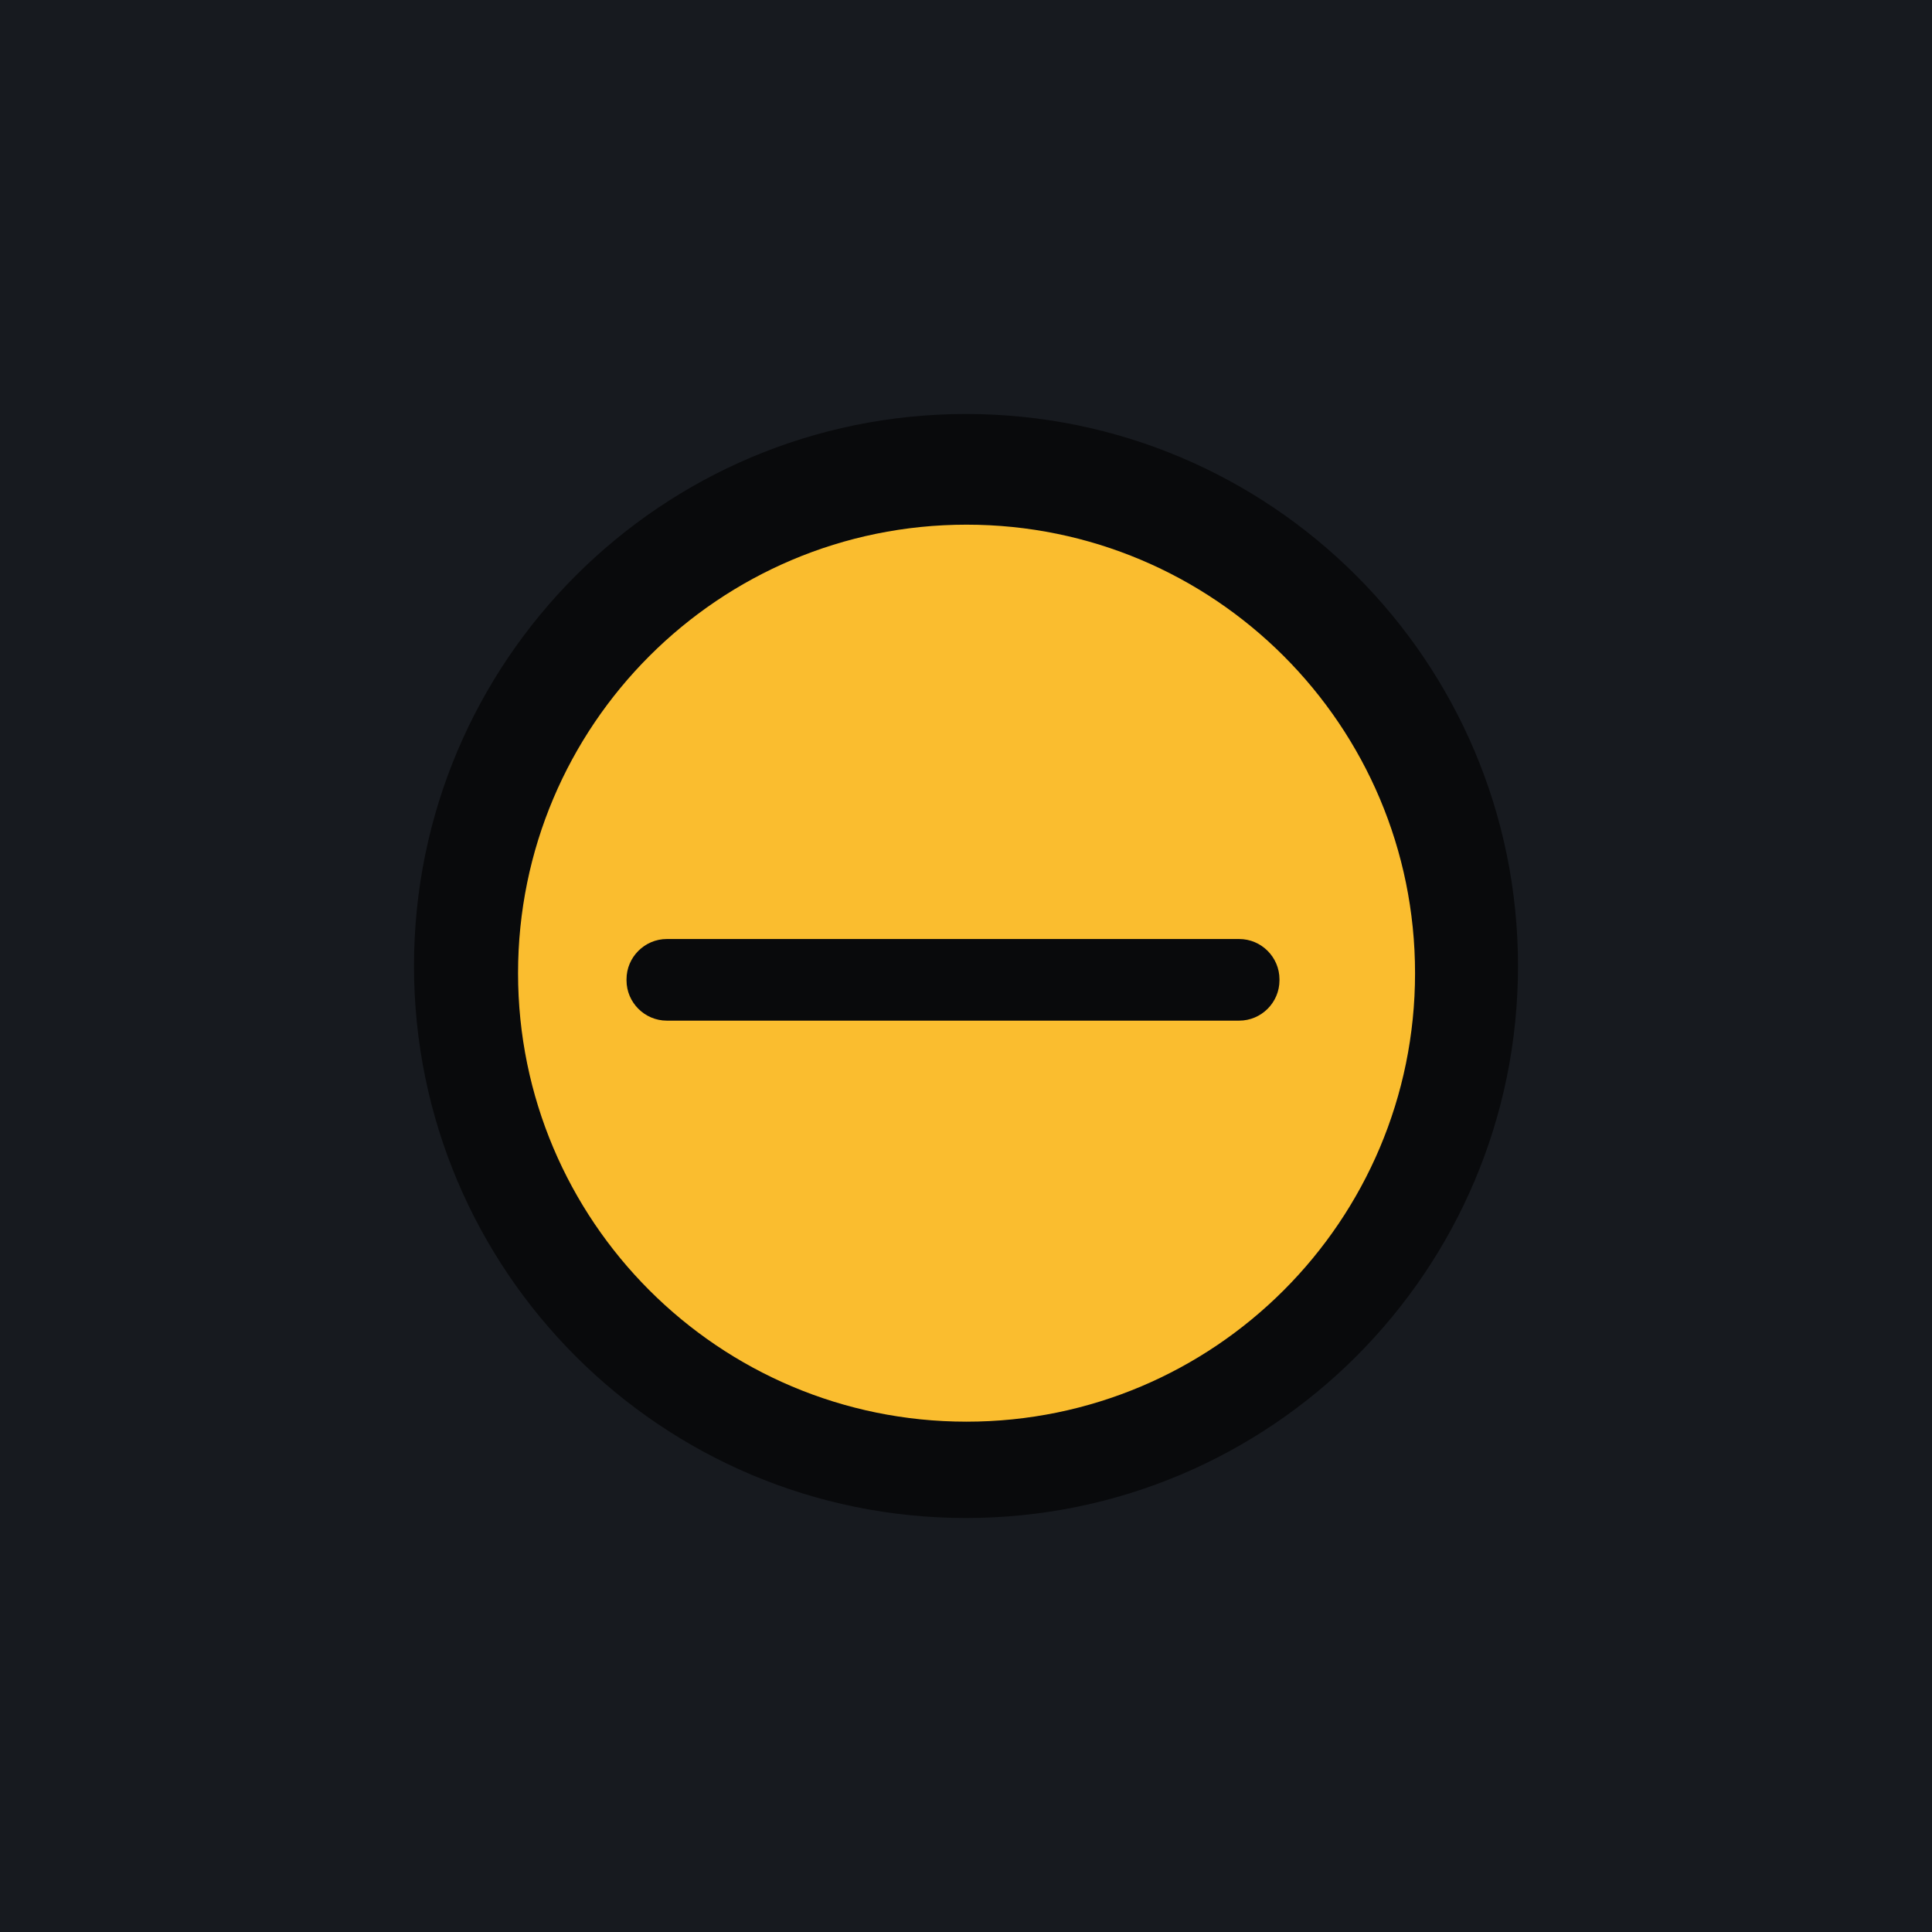
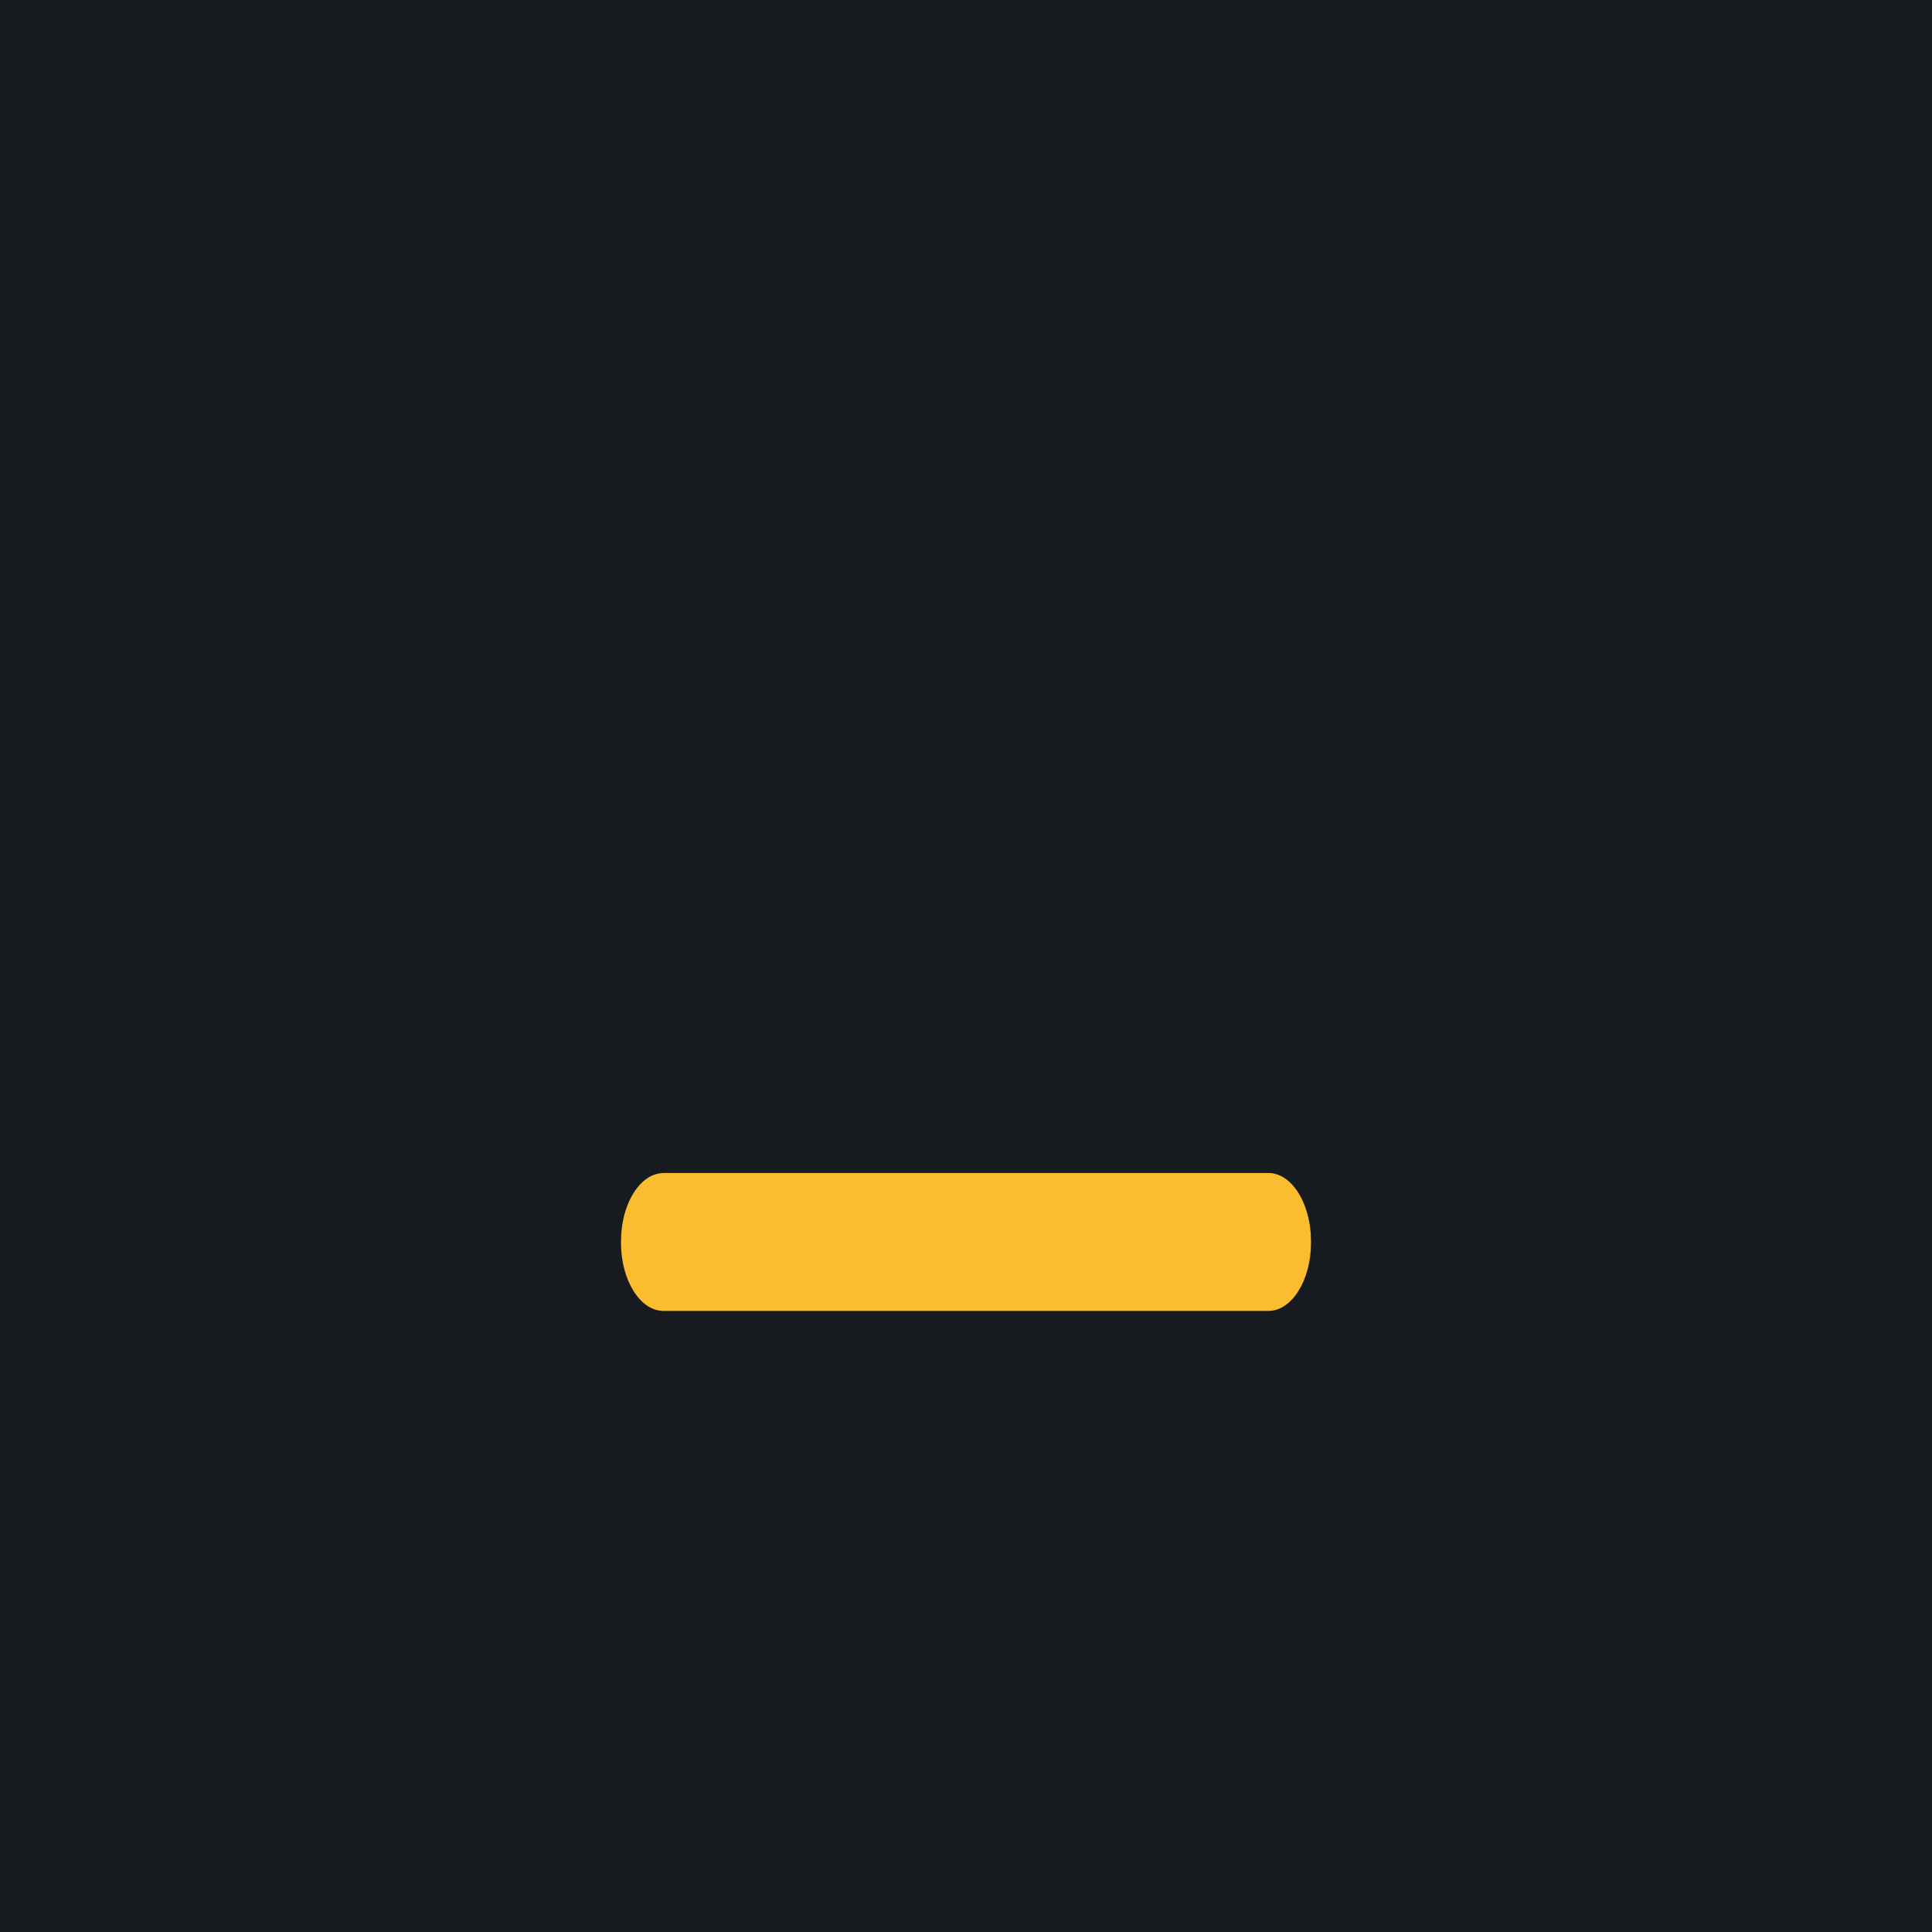
- <svg xmlns="http://www.w3.org/2000/svg" width="28" height="28" viewBox="0 0 28 28" id="svg4142" version="1.1">
+ <svg xmlns="http://www.w3.org/2000/svg" version="1.1" id="svg4142" viewBox="0 0 28 28" height="28" width="28">
  <defs id="defs4144" />
-   <g id="layer1" transform="translate(0,-1024.362)">
-     <rect style="opacity:1;fill:#171a1f;fill-opacity:1;fill-rule:evenodd;stroke:none;stroke-width:2.745;stroke-linecap:butt;stroke-linejoin:miter;stroke-miterlimit:4;stroke-dasharray:none;stroke-dashoffset:478.437;stroke-opacity:1" id="rect4741" width="28" height="32" x="0" y="1020.362" />
-     <rect style="opacity:1;fill:#ffffff;fill-opacity:0.07;fill-rule:evenodd;stroke:none;stroke-width:2.745;stroke-linecap:butt;stroke-linejoin:miter;stroke-miterlimit:4;stroke-dasharray:none;stroke-dashoffset:478.437;stroke-opacity:1" id="rect4959" width="28" height="1" x="0" y="1020.362" />
-     <path id="path4417" style="fill:#090a0c;fill-opacity:1;fill-rule:evenodd;stroke:none;stroke-width:0.014" d="m 14,1046.362 c 4.418,0 8,-3.582 8,-8 0,-4.418 -3.582,-8 -8,-8 -4.418,0 -8,3.582 -8,8 0,4.418 3.582,8 8,8" />
-     <path id="path4419" style="fill:#fabd2f;fill-opacity:1;fill-rule:evenodd;stroke:none;stroke-width:0.013" d="m 14.008,1044.966 c 3.59,0 6.5,-2.91 6.5,-6.5 0,-3.59 -2.91,-6.5 -6.5,-6.5 -3.59,0 -6.5,2.91 -6.5,6.5 0,3.59 2.91,6.5 6.5,6.5" />
-     <path id="path4421" style="fill:#090a0c;fill-opacity:1;fill-rule:evenodd;stroke:none;stroke-width:0.128" d="m 9.664,1037.971 h 8.295 c 0.321,0 0.584,0.263 0.584,0.584 v 0.015 c 0,0.321 -0.263,0.584 -0.584,0.584 H 9.664 c -0.321,0 -0.584,-0.263 -0.584,-0.584 v -0.015 c 0,-0.321 0.263,-0.584 0.584,-0.584" />
+   <g transform="translate(0,-1024.362)" id="layer1">
+     <rect y="1024.362" x="0" height="28" width="28" id="rect4741" style="opacity:1;fill:#171a1f;fill-opacity:1;fill-rule:evenodd;stroke:none;stroke-width:2.568;stroke-linecap:butt;stroke-linejoin:miter;stroke-miterlimit:4;stroke-dasharray:none;stroke-dashoffset:478.437;stroke-opacity:1" />
+     <circle transform="rotate(90)" r="12" cy="13" cx="1036.362" id="path2994" style="fill:#eceff1;fill-opacity:0.1;stroke:none;stroke-width:0.5;stroke-linejoin:miter;stroke-miterlimit:4;stroke-dasharray:none;stroke-opacity:1" />
+     <rect y="1020.362" x="0" height="1" width="28" id="rect4959" style="opacity:1;fill:#ffffff;fill-opacity:0.07;fill-rule:evenodd;stroke:none;stroke-width:2.745;stroke-linecap:butt;stroke-linejoin:miter;stroke-miterlimit:4;stroke-dasharray:none;stroke-dashoffset:478.437;stroke-opacity:1" />
+     <path d="m 9.617,1041.362 h 8.766 c 0.339,0 0.617,0.444 0.617,0.987 v 0.025 c 0,0.543 -0.278,0.987 -0.617,0.987 H 9.617 C 9.278,1043.362 9,1042.918 9,1042.375 v -0.025 c 0,-0.543 0.278,-0.987 0.617,-0.987" style="fill:#fabd2f;fill-opacity:1;fill-rule:evenodd;stroke:none;stroke-width:0.172;paint-order:markers fill stroke" id="path4421" />
  </g>
</svg>
